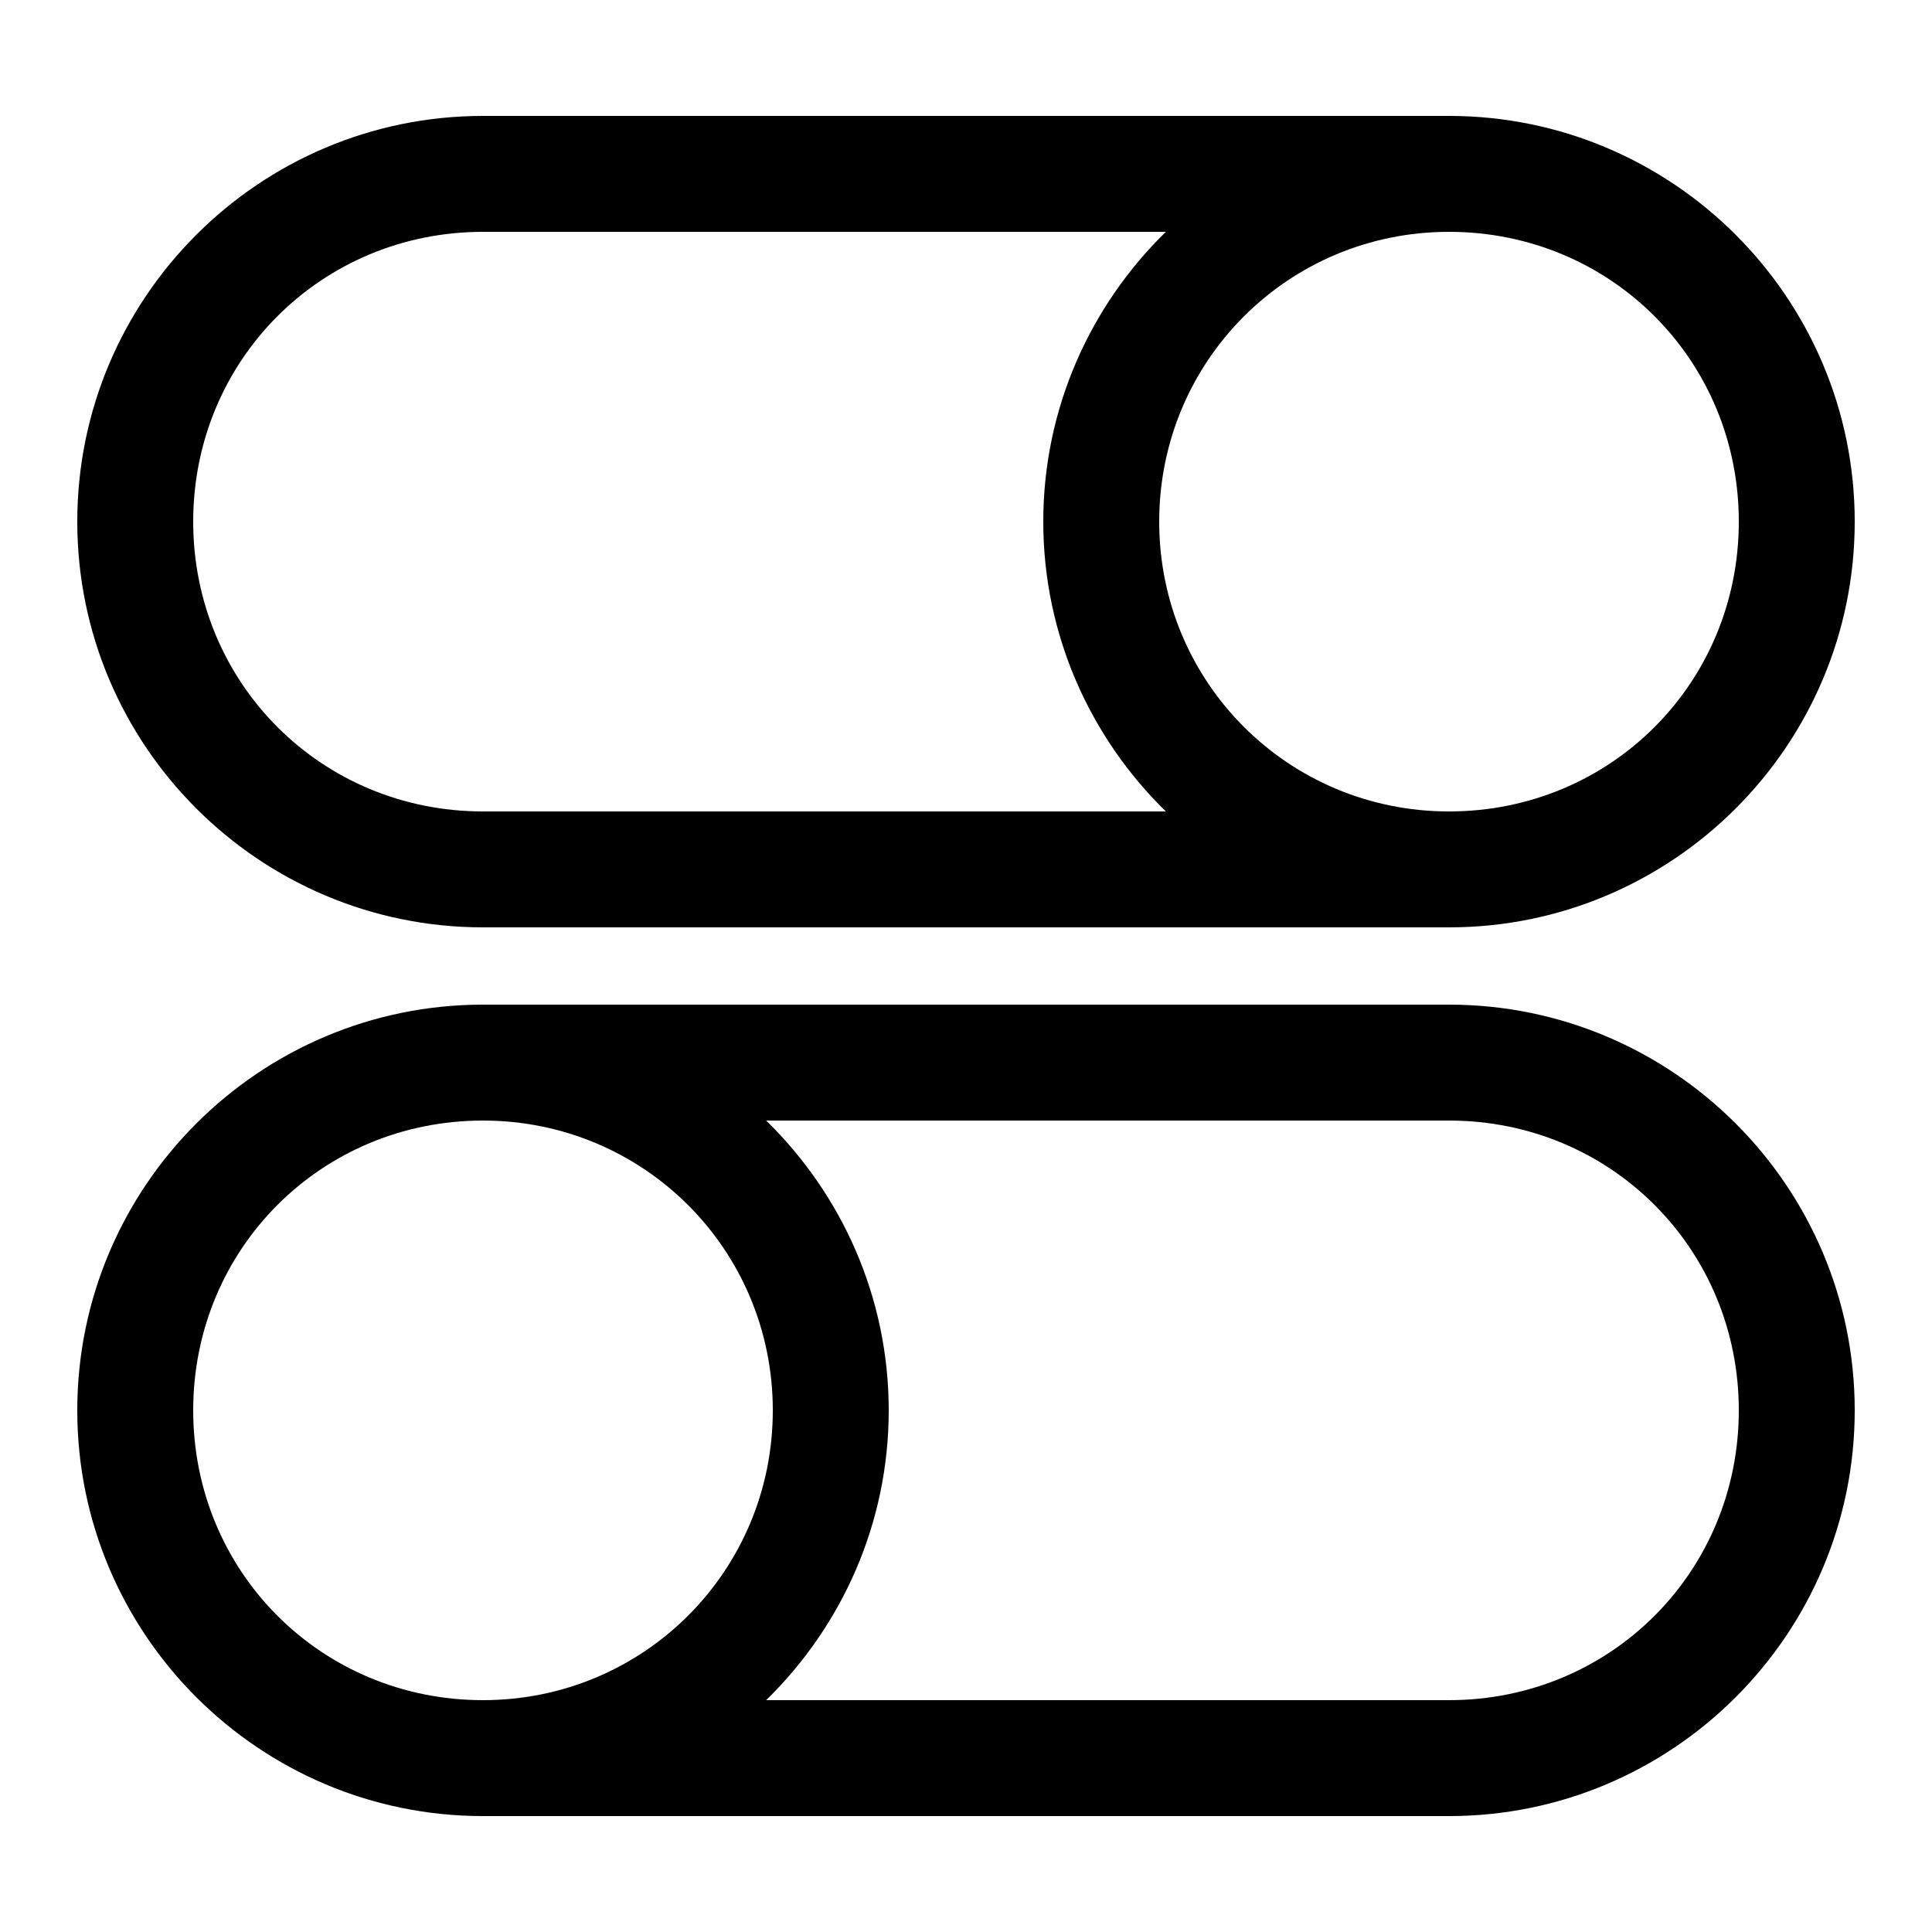
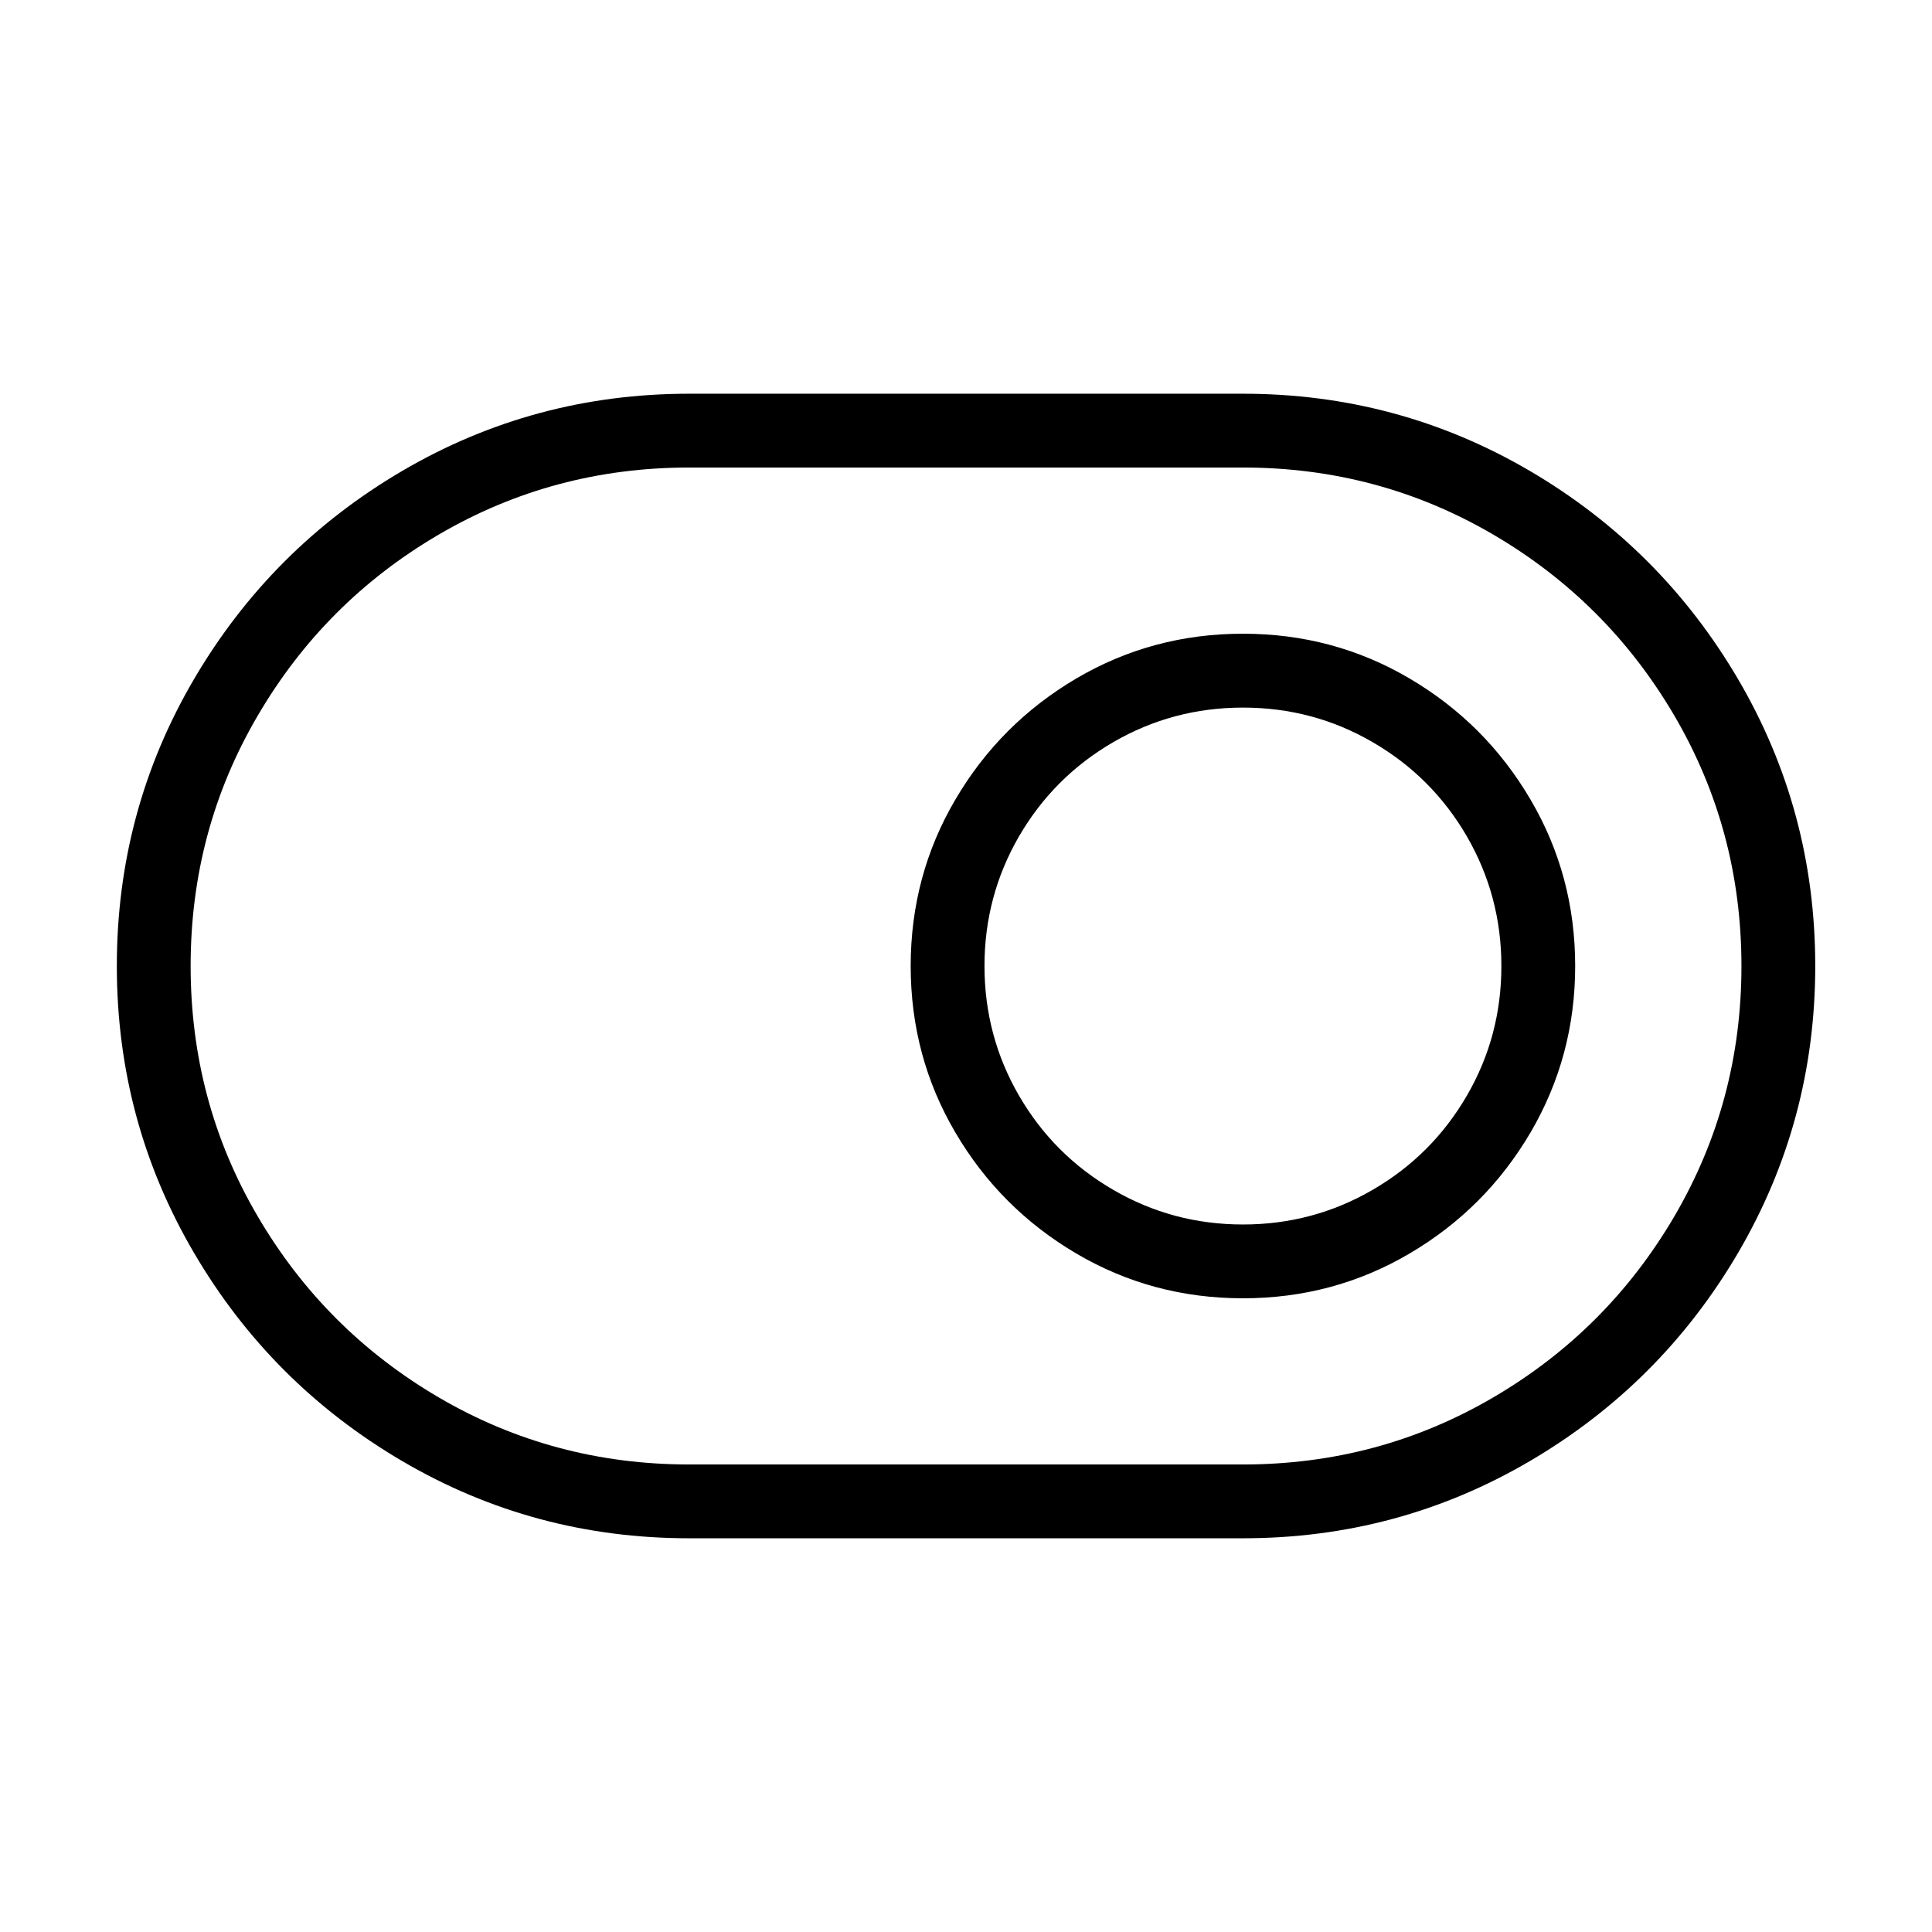
<svg xmlns="http://www.w3.org/2000/svg" width="100pt" height="100pt" version="1.1" viewBox="0 0 100 100">
-   <path d="m75 6c11.582 0 21 9.418 21 21s-9.418 21-21 21h-50c-11.582 0-21-9.418-21-21s9.418-21 21-21zm0 6c-8.32 0-15 6.68-15 15s6.68 15 15 15c8.363 0 15-6.637 15-15s-6.637-15-15-15zm-14.656 0h-35.344c-8.363 0-15 6.637-15 15s6.637 15 15 15h35.344c-3.906-3.816-6.344-9.133-6.344-15s2.438-11.184 6.344-15zm14.656 40c11.582 0 21 9.418 21 21s-9.418 21-21 21h-50c-11.582 0-21-9.418-21-21s9.418-21 21-21zm0 6h-35.344c3.906 3.816 6.344 9.133 6.344 15s-2.438 11.184-6.344 15h35.344c8.363 0 15-6.637 15-15s-6.637-15-15-15zm-50 0c-8.363 0-15 6.637-15 15s6.637 15 15 15c8.32 0 15-6.68 15-15s-6.68-15-15-15z" />
+   <path d="m20.832 75.633c-4.539-2.66-8.141-6.258-10.797-10.797-2.66-4.539-3.988-9.484-3.988-14.836s1.328-10.297 3.988-14.836c2.66-4.539 6.258-8.137 10.797-10.797 4.539-2.656 9.484-3.988 14.836-3.988h28.668c5.352 0 10.297 1.332 14.836 3.988 4.539 2.66 8.137 6.262 10.797 10.797 2.66 4.539 3.988 9.484 3.988 14.836s-1.332 10.297-3.988 14.836c-2.66 4.539-6.258 8.137-10.797 10.797-4.539 2.66-9.484 3.988-14.836 3.988h-28.668c-5.352 0-10.297-1.328-14.836-3.988zm43.504 0.168c4.684 0 8.996-1.156 12.945-3.465 3.949-2.309 7.078-5.438 9.391-9.391 2.309-3.949 3.465-8.266 3.465-12.945 0-4.684-1.156-8.996-3.465-12.945-2.312-3.949-5.438-7.078-9.391-9.391-3.949-2.309-8.266-3.465-12.945-3.465h-28.668c-4.684 0-9 1.156-12.949 3.465-3.949 2.309-7.078 5.438-9.387 9.391-2.312 3.949-3.465 8.262-3.465 12.945s1.152 9 3.465 12.945c2.309 3.949 5.438 7.078 9.387 9.391 3.949 2.309 8.266 3.465 12.949 3.465zm-8.625-10.918c-2.629-1.547-4.715-3.633-6.258-6.258-1.547-2.629-2.316-5.504-2.316-8.625s0.77-5.996 2.316-8.621c1.543-2.629 3.633-4.715 6.258-6.262 2.629-1.547 5.504-2.316 8.625-2.316 3.121 0 5.996 0.77 8.621 2.316 2.629 1.547 4.715 3.633 6.258 6.262 1.547 2.629 2.316 5.504 2.316 8.621 0 3.121-0.773 5.996-2.316 8.625-1.547 2.629-3.633 4.715-6.258 6.258-2.629 1.547-5.504 2.316-8.621 2.316-3.125 0-6-0.77-8.625-2.316zm15.336-3.297c2.055-1.191 3.68-2.816 4.875-4.871 1.195-2.055 1.789-4.289 1.789-6.715 0-2.422-0.598-4.656-1.789-6.715-1.195-2.055-2.82-3.68-4.875-4.871-2.055-1.195-4.293-1.789-6.711-1.789-2.422 0-4.66 0.598-6.715 1.789-2.055 1.195-3.68 2.816-4.875 4.871-1.191 2.059-1.789 4.293-1.789 6.715s0.598 4.656 1.789 6.715c1.195 2.055 2.82 3.68 4.875 4.871 2.055 1.195 4.289 1.793 6.715 1.793 2.418 0 4.656-0.598 6.711-1.793z" />
</svg>
